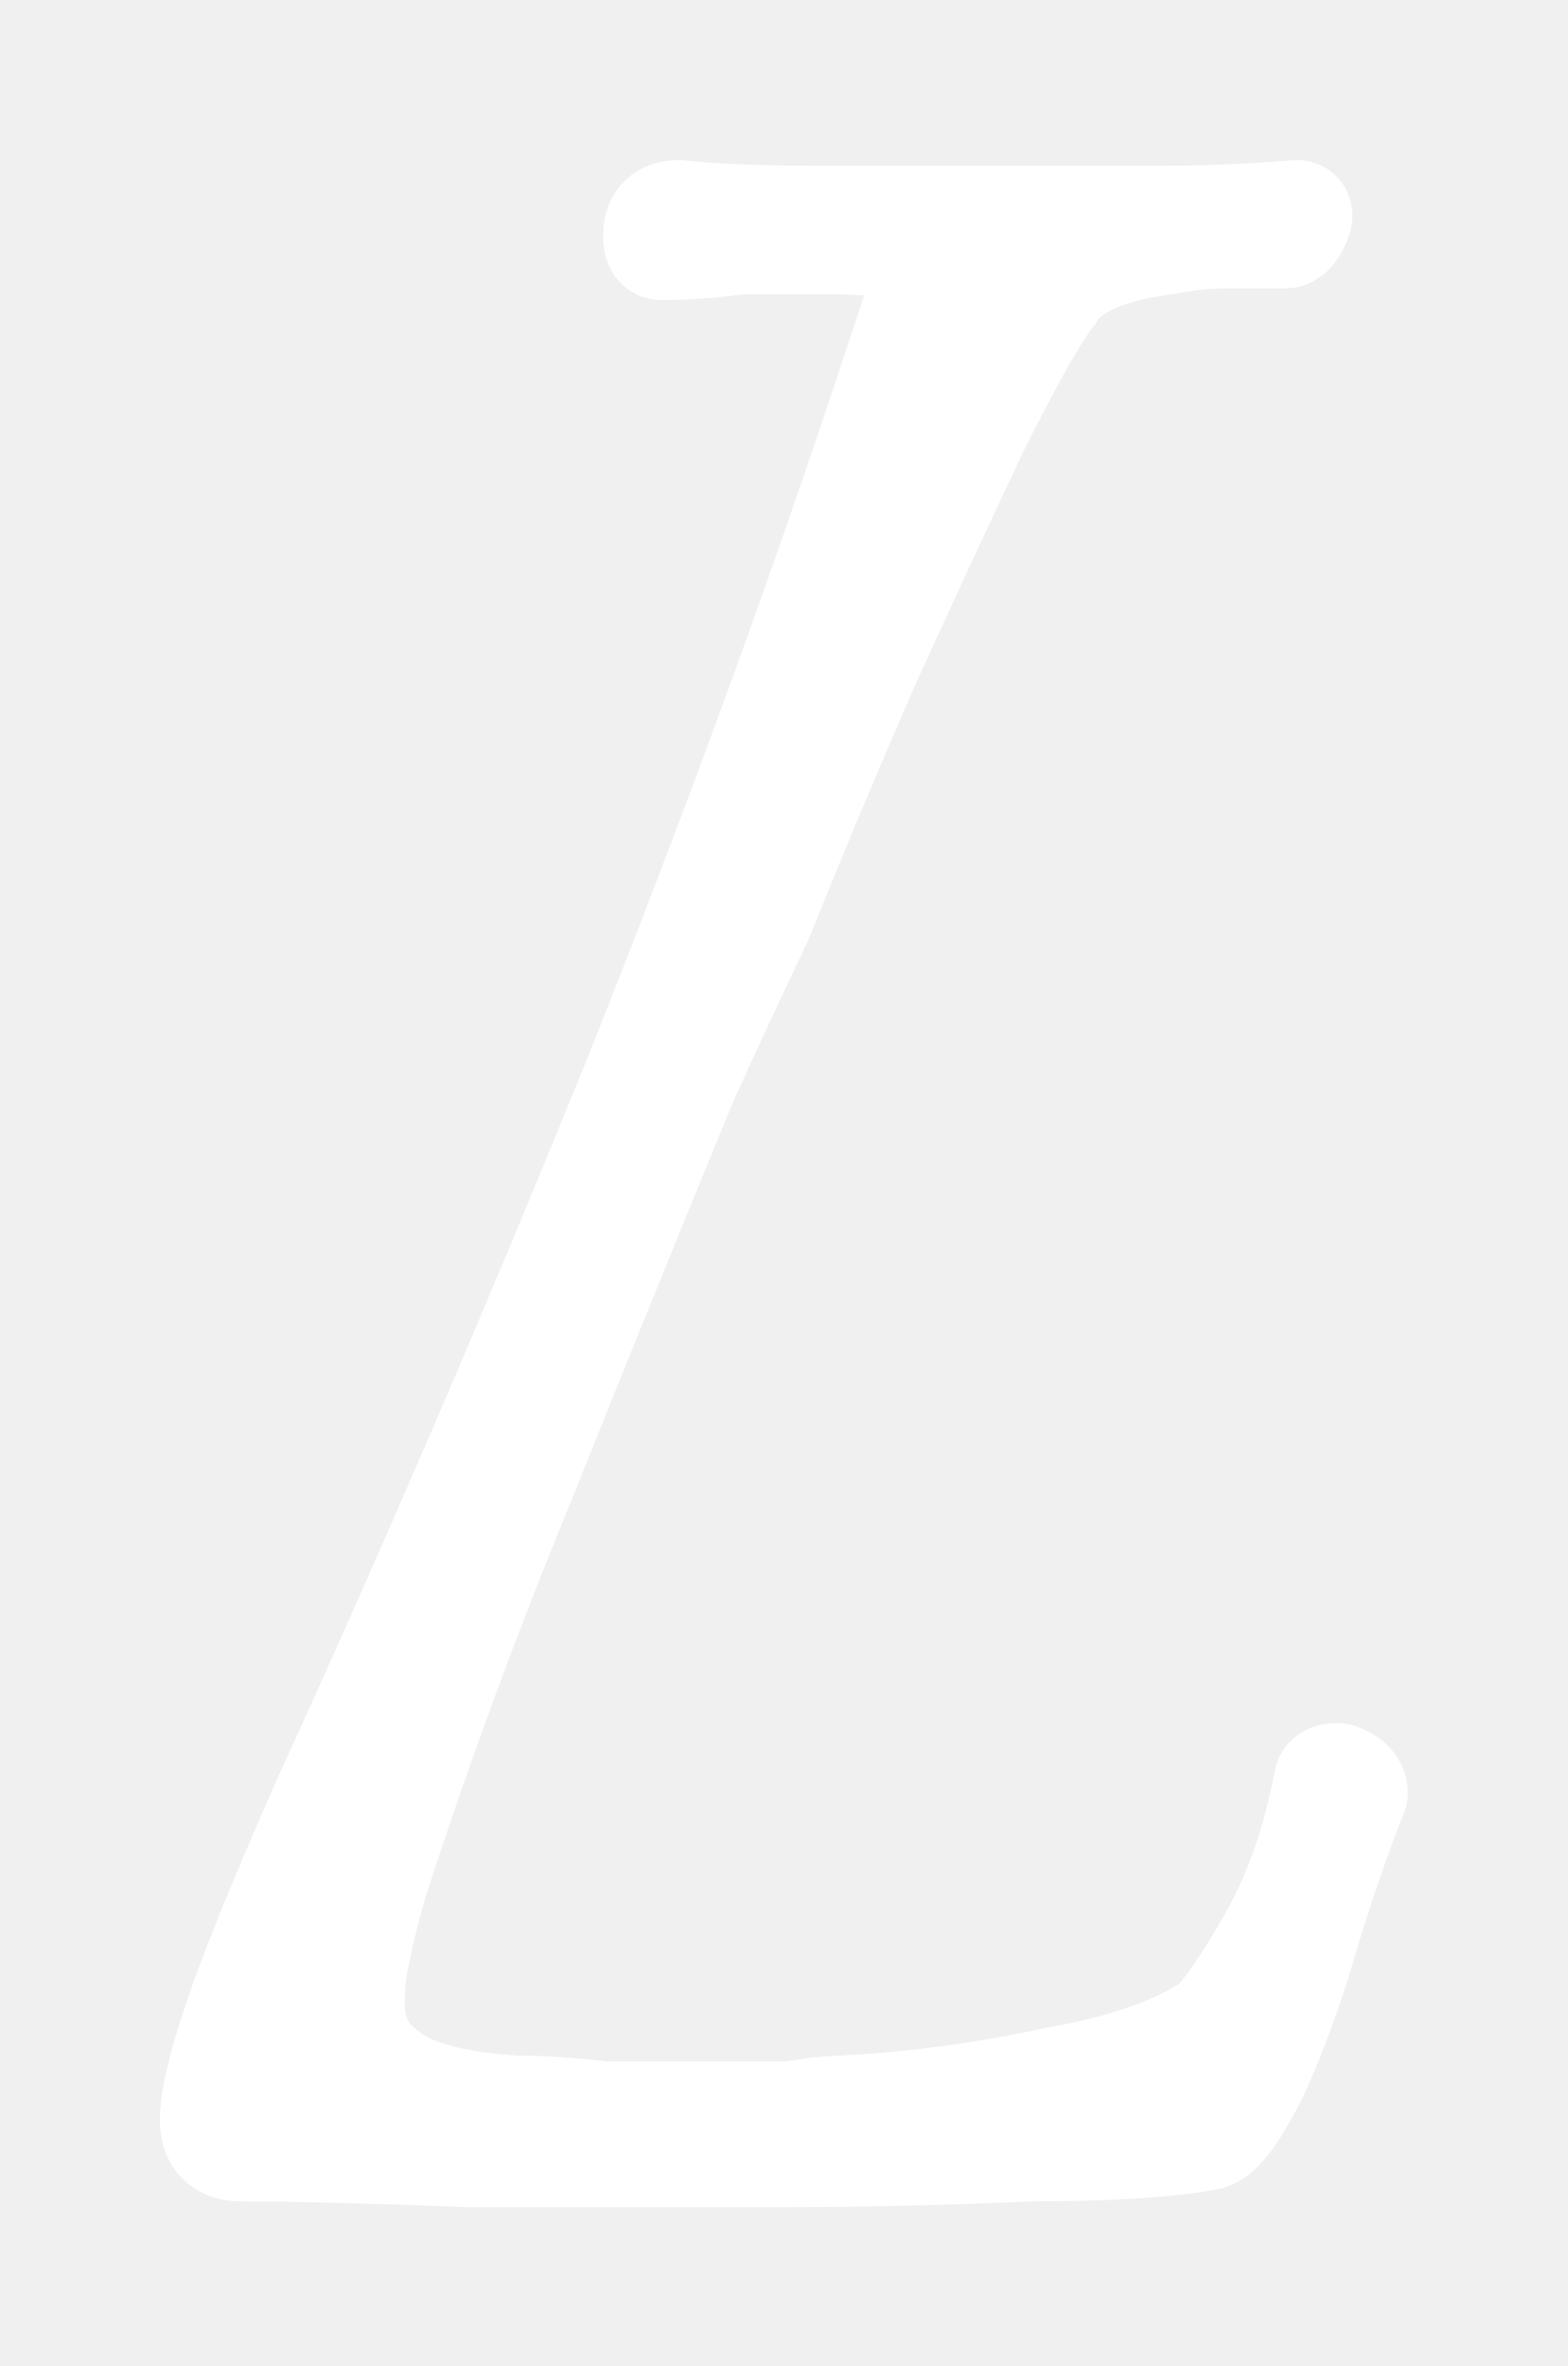
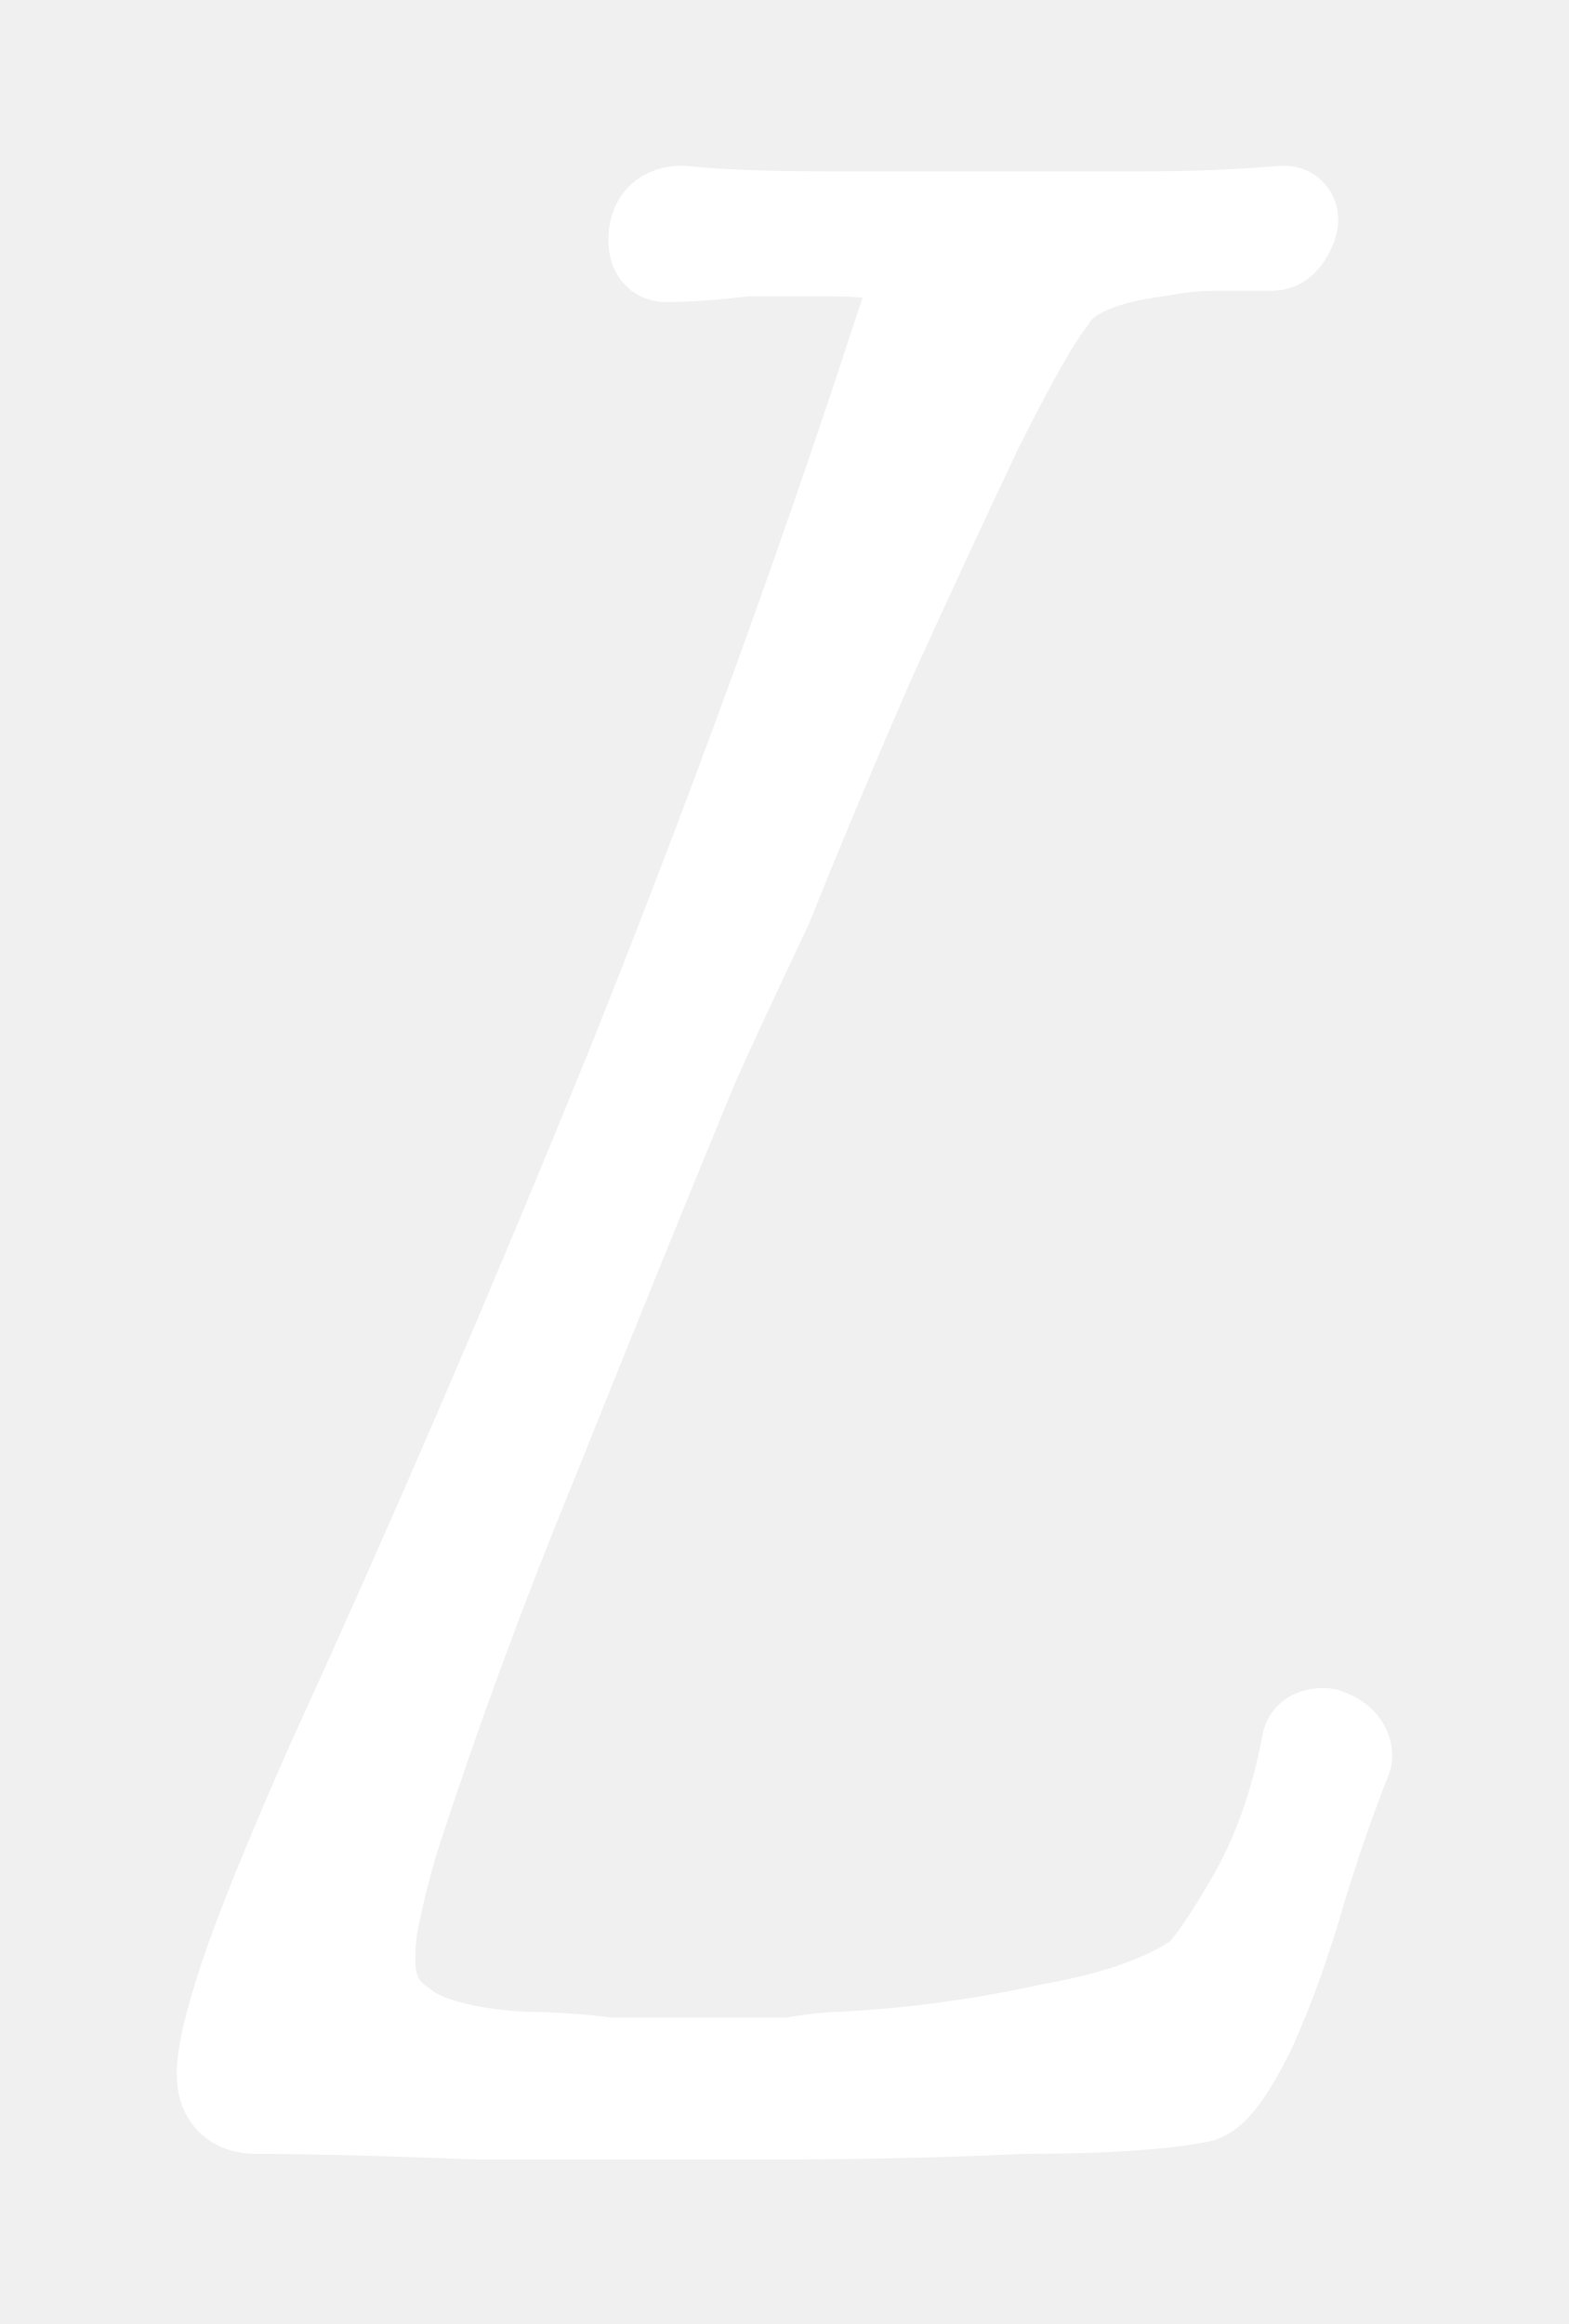
- <svg xmlns="http://www.w3.org/2000/svg" width="53" height="80" viewBox="343.112 317.087 176.972 267.74">
-   <path d="M355 662L355 662Q328 662 303 662Q278 661 264 661L264 661Q259 661 259 656L259 656Q259 651 263 639Q267 627 278 602L278 602Q305 543 331 479Q357 414 377 353L377 353Q378 350 379 347Q380 344 380 343L380 343Q380 337 376 335Q372 334 365 334L365 334Q358 334 350 334Q342 335 336 335L336 335Q335 335 335 333L335 333Q335 329 339 329L339 329Q348 330 365 330Q381 330 393 330L393 330Q406 330 420 330Q433 330 445 329L445 329Q446 329 445 331Q444 333 443 333L443 333Q438 333 433 333Q428 333 423 334L423 334Q407 336 403 343L403 343Q399 348 390 366Q381 385 371 407Q361 430 353 450Q344 469 340 478L340 478Q326 512 312 547Q298 581 287 615L287 615Q285 622 284 627Q283 631 283 636L283 636Q283 644 289 648Q295 653 311 654L311 654Q318 654 326 655Q334 655 342 655L342 655Q351 655 358 655Q364 654 367 654L367 654Q386 653 404 649Q421 646 430 640L430 640Q433 638 440 626Q447 614 450 598L450 598Q450 597 452 597Q455 598 455 600L455 600Q451 610 447 623Q443 637 438 648Q433 658 430 659L430 659Q420 661 399 661Q378 662 355 662Z" fill="#FFFFFF" stroke="#FFFFFF" stroke-width="18" stroke-linejoin="round" stroke-linecap="round" transform="translate(196 124) scale(0.66)" />
+ <svg xmlns="http://www.w3.org/2000/svg" width="54" height="80" viewBox="339.334 321.22 171.11 257.752">
+   <path d="M355 662L355 662Q328 662 303 662Q278 661 264 661L264 661Q259 661 259 656L259 656Q259 651 263 639Q267 627 278 602L278 602Q305 543 331 479Q357 414 377 353L377 353Q378 350 379 347Q380 344 380 343L380 343Q380 337 376 335Q372 334 365 334L365 334Q358 334 350 334Q342 335 336 335L336 335Q335 335 335 333L335 333Q335 329 339 329L339 329Q348 330 365 330Q381 330 393 330L393 330Q406 330 420 330Q433 330 445 329L445 329Q446 329 445 331Q444 333 443 333L443 333Q438 333 433 333Q428 333 423 334L423 334Q407 336 403 343L403 343Q399 348 390 366Q381 385 371 407Q361 430 353 450Q344 469 340 478L340 478Q326 512 312 547Q298 581 287 615L287 615Q285 622 284 627Q283 631 283 636L283 636Q283 644 289 648Q295 653 311 654L311 654Q318 654 326 655Q334 655 342 655L342 655Q351 655 358 655Q364 654 367 654L367 654Q386 653 404 649Q421 646 430 640L430 640Q433 638 440 626Q447 614 450 598L450 598Q450 597 452 597Q455 598 455 600L455 600Q451 610 447 623Q443 637 438 648Q433 658 430 659L430 659Q420 661 399 661Q378 662 355 662Z" fill="#FFFFFF" stroke="#FFFFFF" stroke-width="18" stroke-linejoin="round" stroke-linecap="round" transform="translate(200 138) scale(0.63)" />
</svg>
